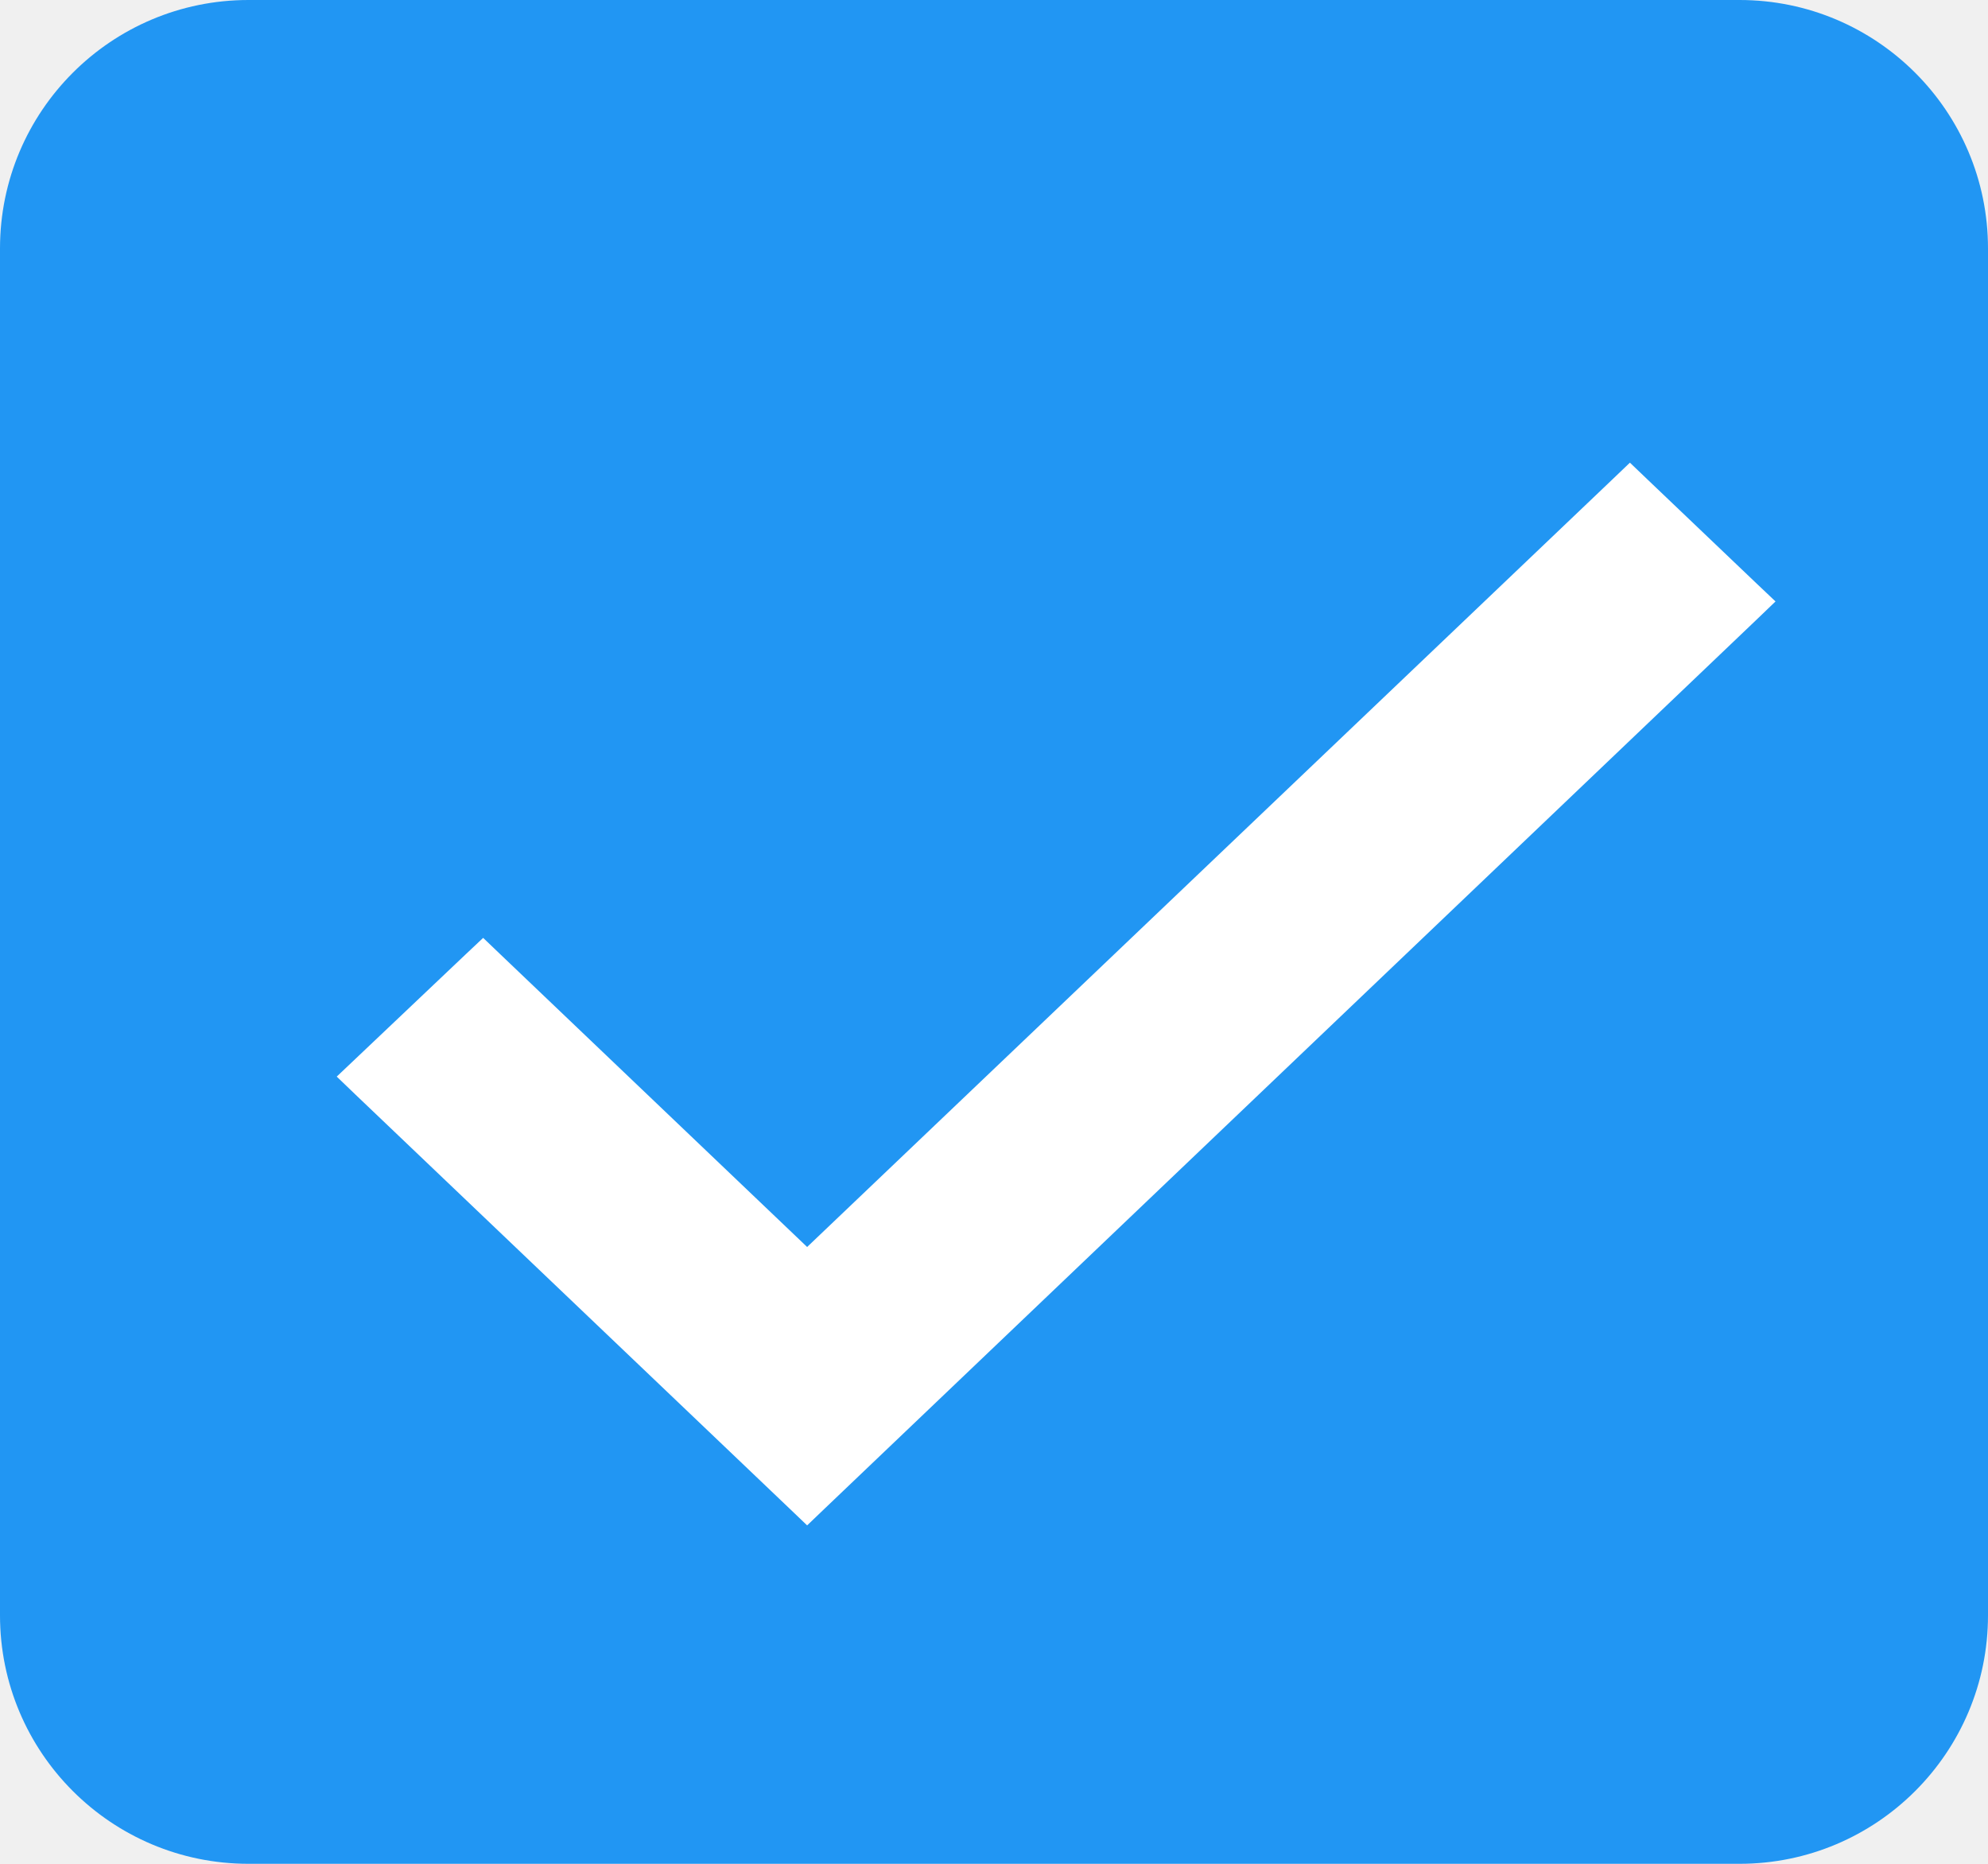
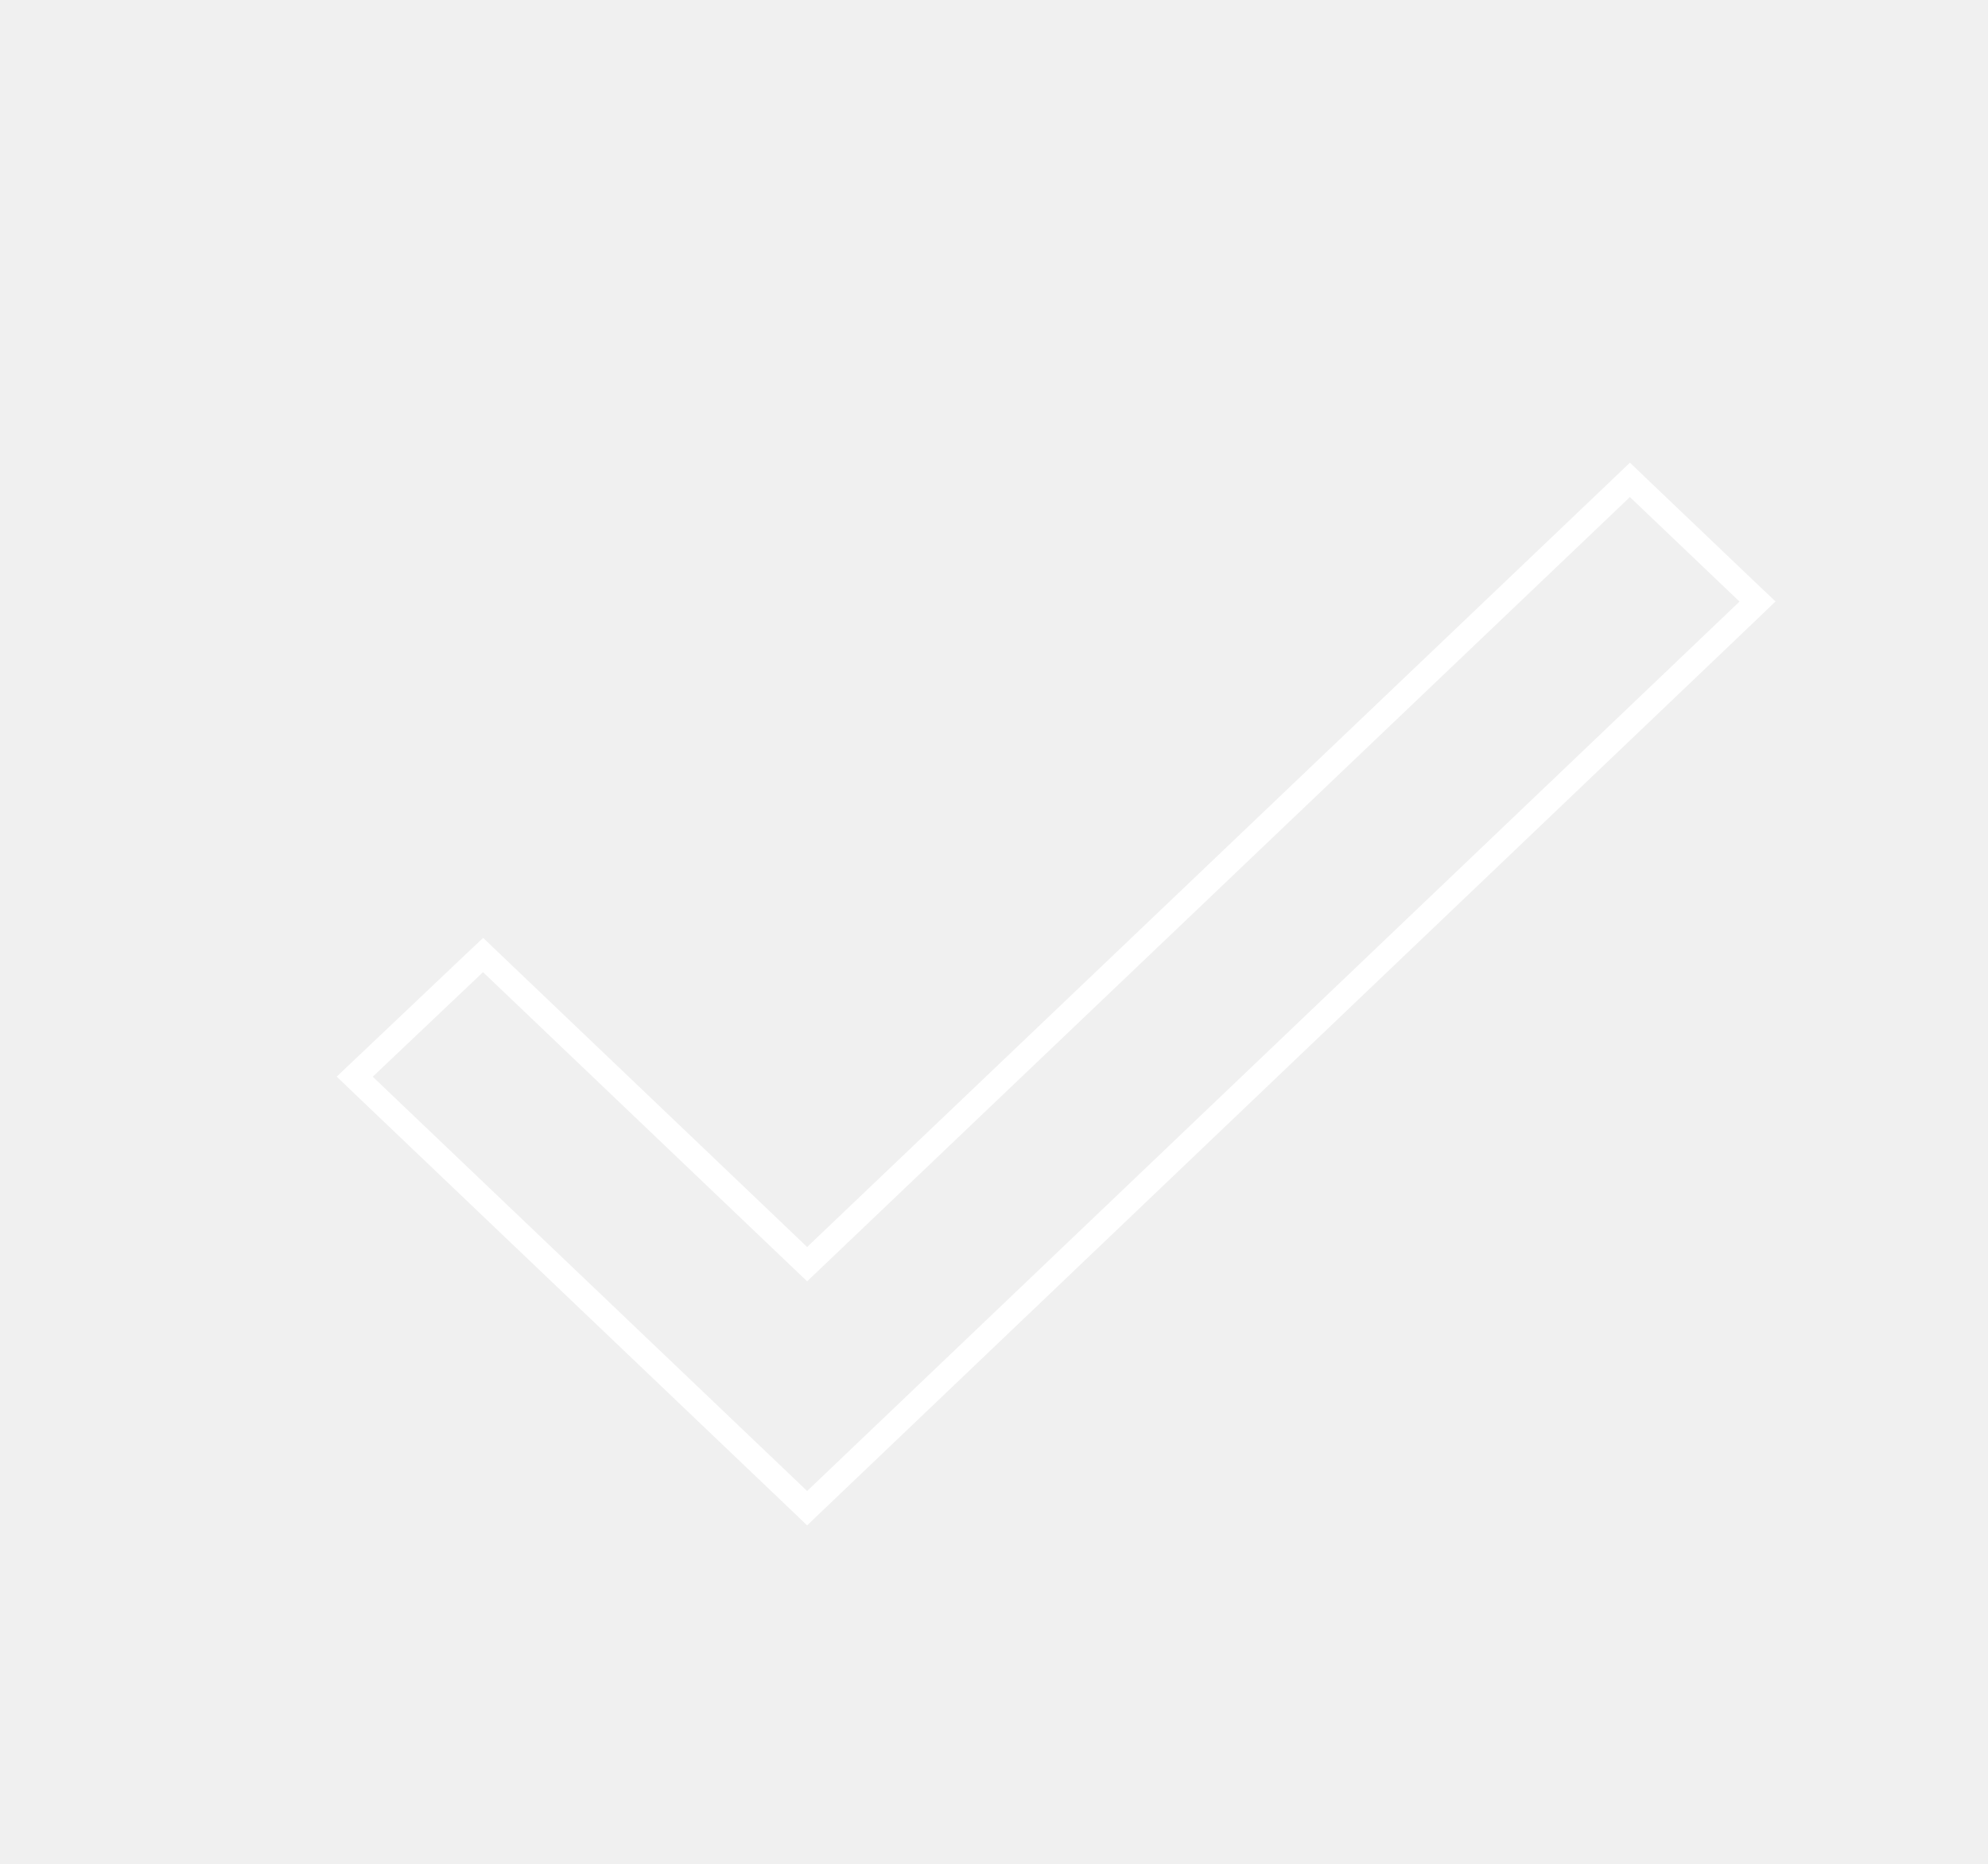
<svg xmlns="http://www.w3.org/2000/svg" width="16" height="15" viewBox="0 0 16 15" fill="none">
-   <rect width="16" height="15" rx="2" fill="#2196F3" />
-   <path d="M3.957 7.752L3.888 7.686L3.819 7.751L2.931 8.593L2.855 8.665L2.931 8.738L6.427 12.072L6.496 12.138L6.565 12.072L14.069 4.914L14.145 4.841L14.069 4.769L13.187 3.928L13.118 3.862L13.049 3.928L6.496 10.174L3.957 7.752Z" fill="white" stroke="white" stroke-width="0.2" />
+   <rect width="16" height="15" rx="2" />
+   <path d="M3.957 7.752L3.888 7.686L3.819 7.751L2.931 8.593L2.855 8.665L2.931 8.738L6.427 12.072L6.496 12.138L6.565 12.072L14.069 4.914L14.145 4.841L14.069 4.769L13.187 3.928L13.118 3.862L13.049 3.928L6.496 10.174L3.957 7.752Z" stroke="white" stroke-width="0.2" />
</svg>
